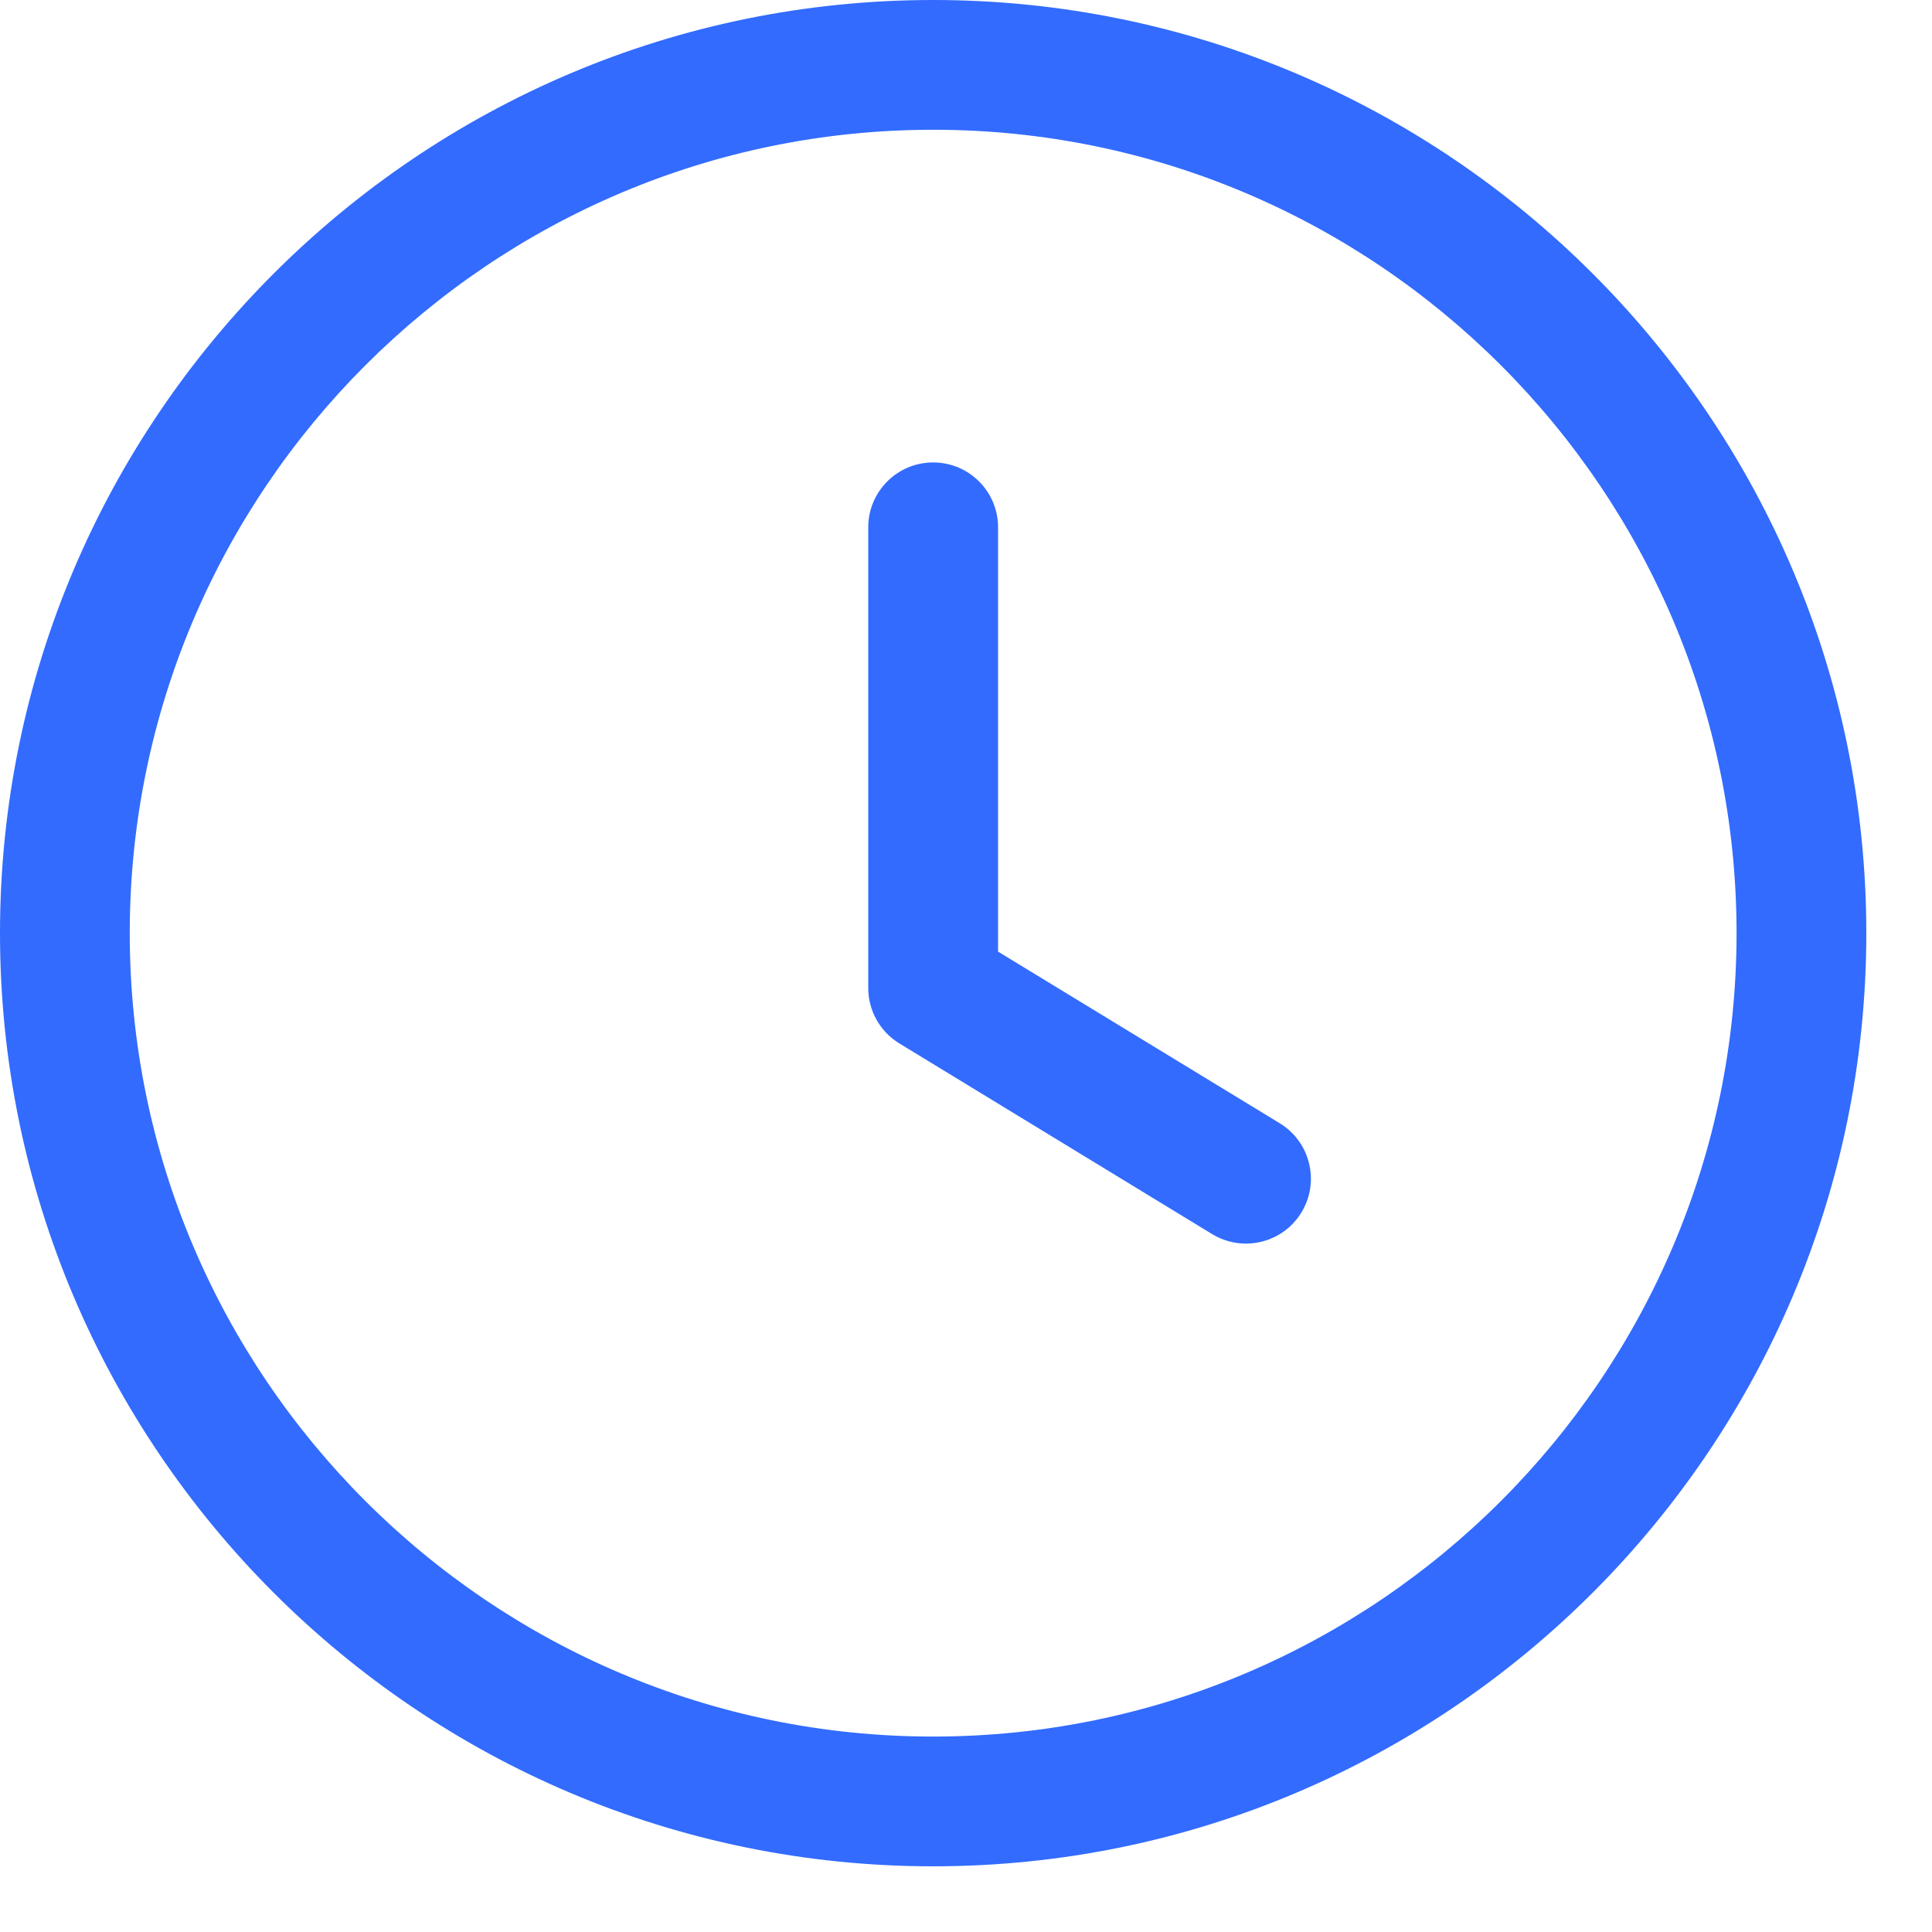
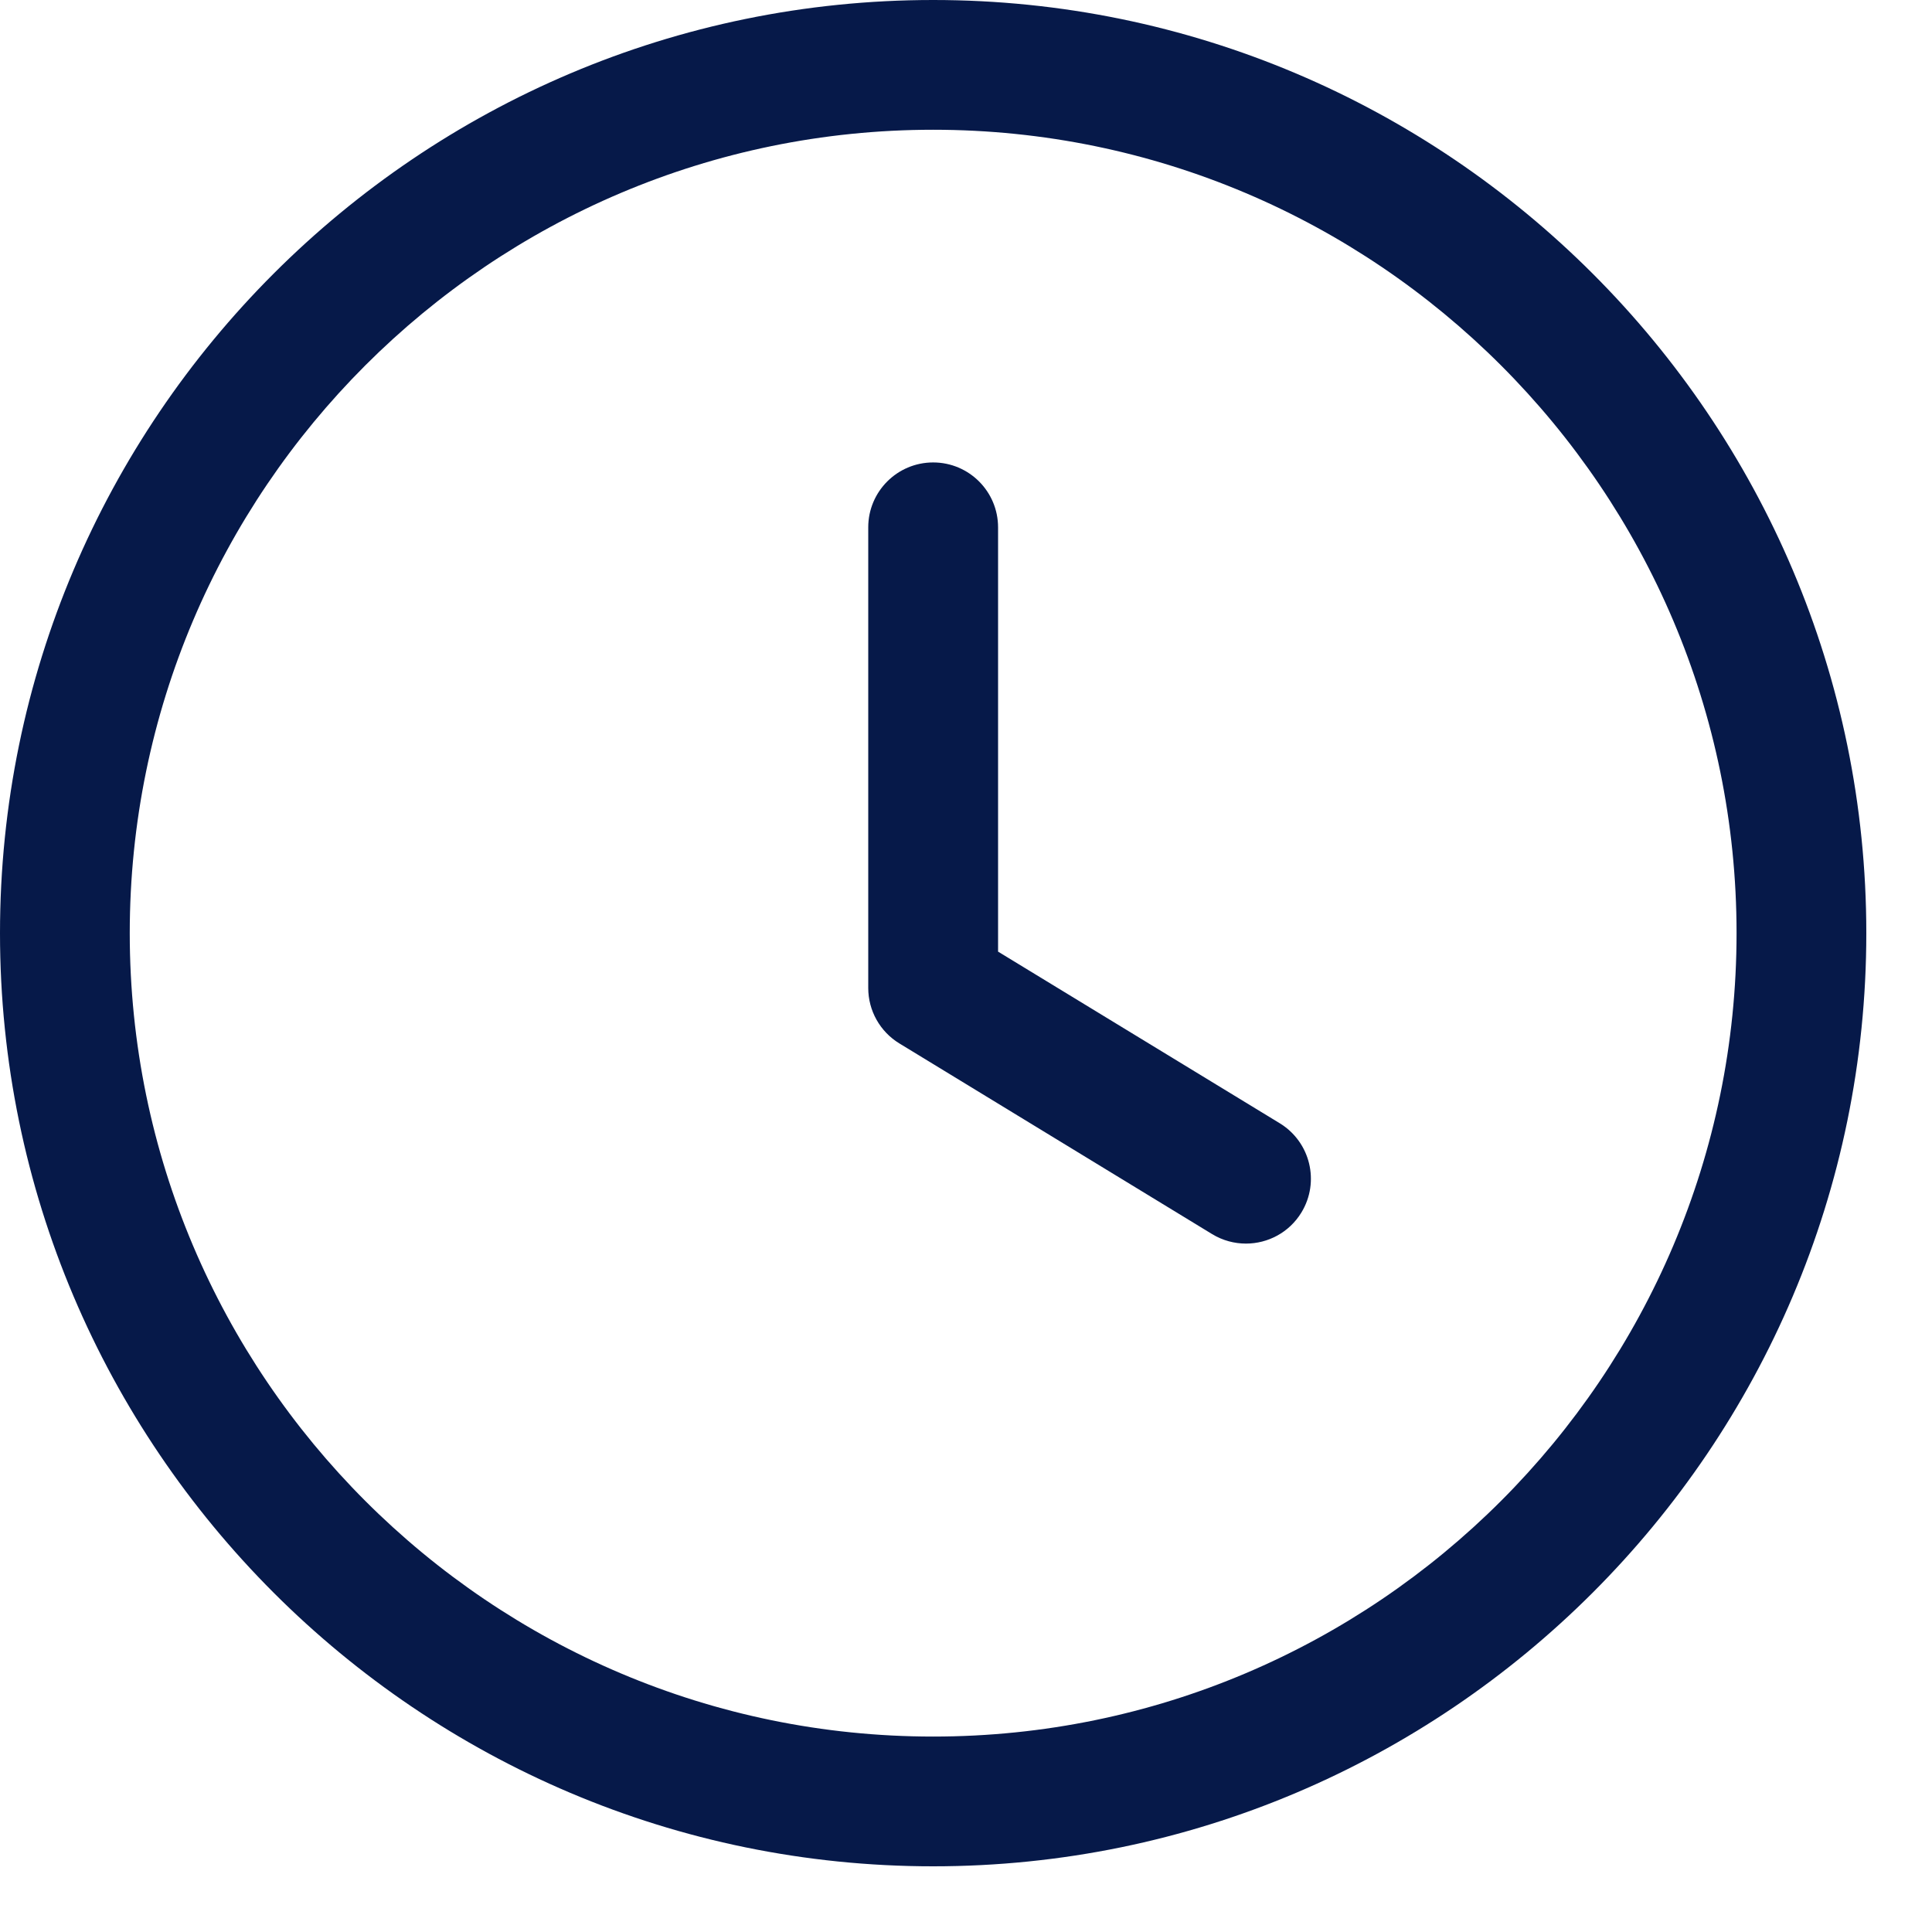
<svg xmlns="http://www.w3.org/2000/svg" width="25" height="25" viewBox="0 0 25 25" fill="none">
-   <path d="M12.075 24.15C5.417 24.15 0 18.733 0 12.075C0 5.417 5.417 0 12.075 0C18.733 0 24.15 5.417 24.15 12.075C24.15 18.733 18.733 24.15 12.075 24.15ZM12.075 1.679C6.343 1.679 1.679 6.343 1.679 12.075C1.679 17.807 6.343 22.471 12.075 22.471C17.807 22.471 22.471 17.807 22.471 12.075C22.471 6.343 17.807 1.679 12.075 1.679Z" fill="#326BFE" />
-   <path d="M16.123 16.092C15.974 16.092 15.823 16.053 15.686 15.97L11.638 13.502C11.388 13.35 11.235 13.078 11.235 12.785V6.824C11.235 6.36 11.611 5.984 12.075 5.984C12.539 5.984 12.915 6.36 12.915 6.824V12.314L16.56 14.535C16.956 14.777 17.082 15.293 16.84 15.69C16.682 15.949 16.406 16.092 16.123 16.092Z" fill="#326BFE" />
+   <path d="M12.075 24.15C5.417 24.15 0 18.733 0 12.075C0 5.417 5.417 0 12.075 0C18.733 0 24.15 5.417 24.15 12.075C24.15 18.733 18.733 24.15 12.075 24.15ZM12.075 1.679C6.343 1.679 1.679 6.343 1.679 12.075C1.679 17.807 6.343 22.471 12.075 22.471C17.807 22.471 22.471 17.807 22.471 12.075C22.471 6.343 17.807 1.679 12.075 1.679Z" fill="#061949" />
+   <path d="M16.123 16.092C15.974 16.092 15.823 16.053 15.686 15.97L11.638 13.502C11.388 13.35 11.235 13.078 11.235 12.785V6.824C11.235 6.36 11.611 5.984 12.075 5.984C12.539 5.984 12.915 6.36 12.915 6.824V12.314L16.56 14.535C16.956 14.777 17.082 15.293 16.84 15.69C16.682 15.949 16.406 16.092 16.123 16.092Z" fill="#061949" />
</svg>
